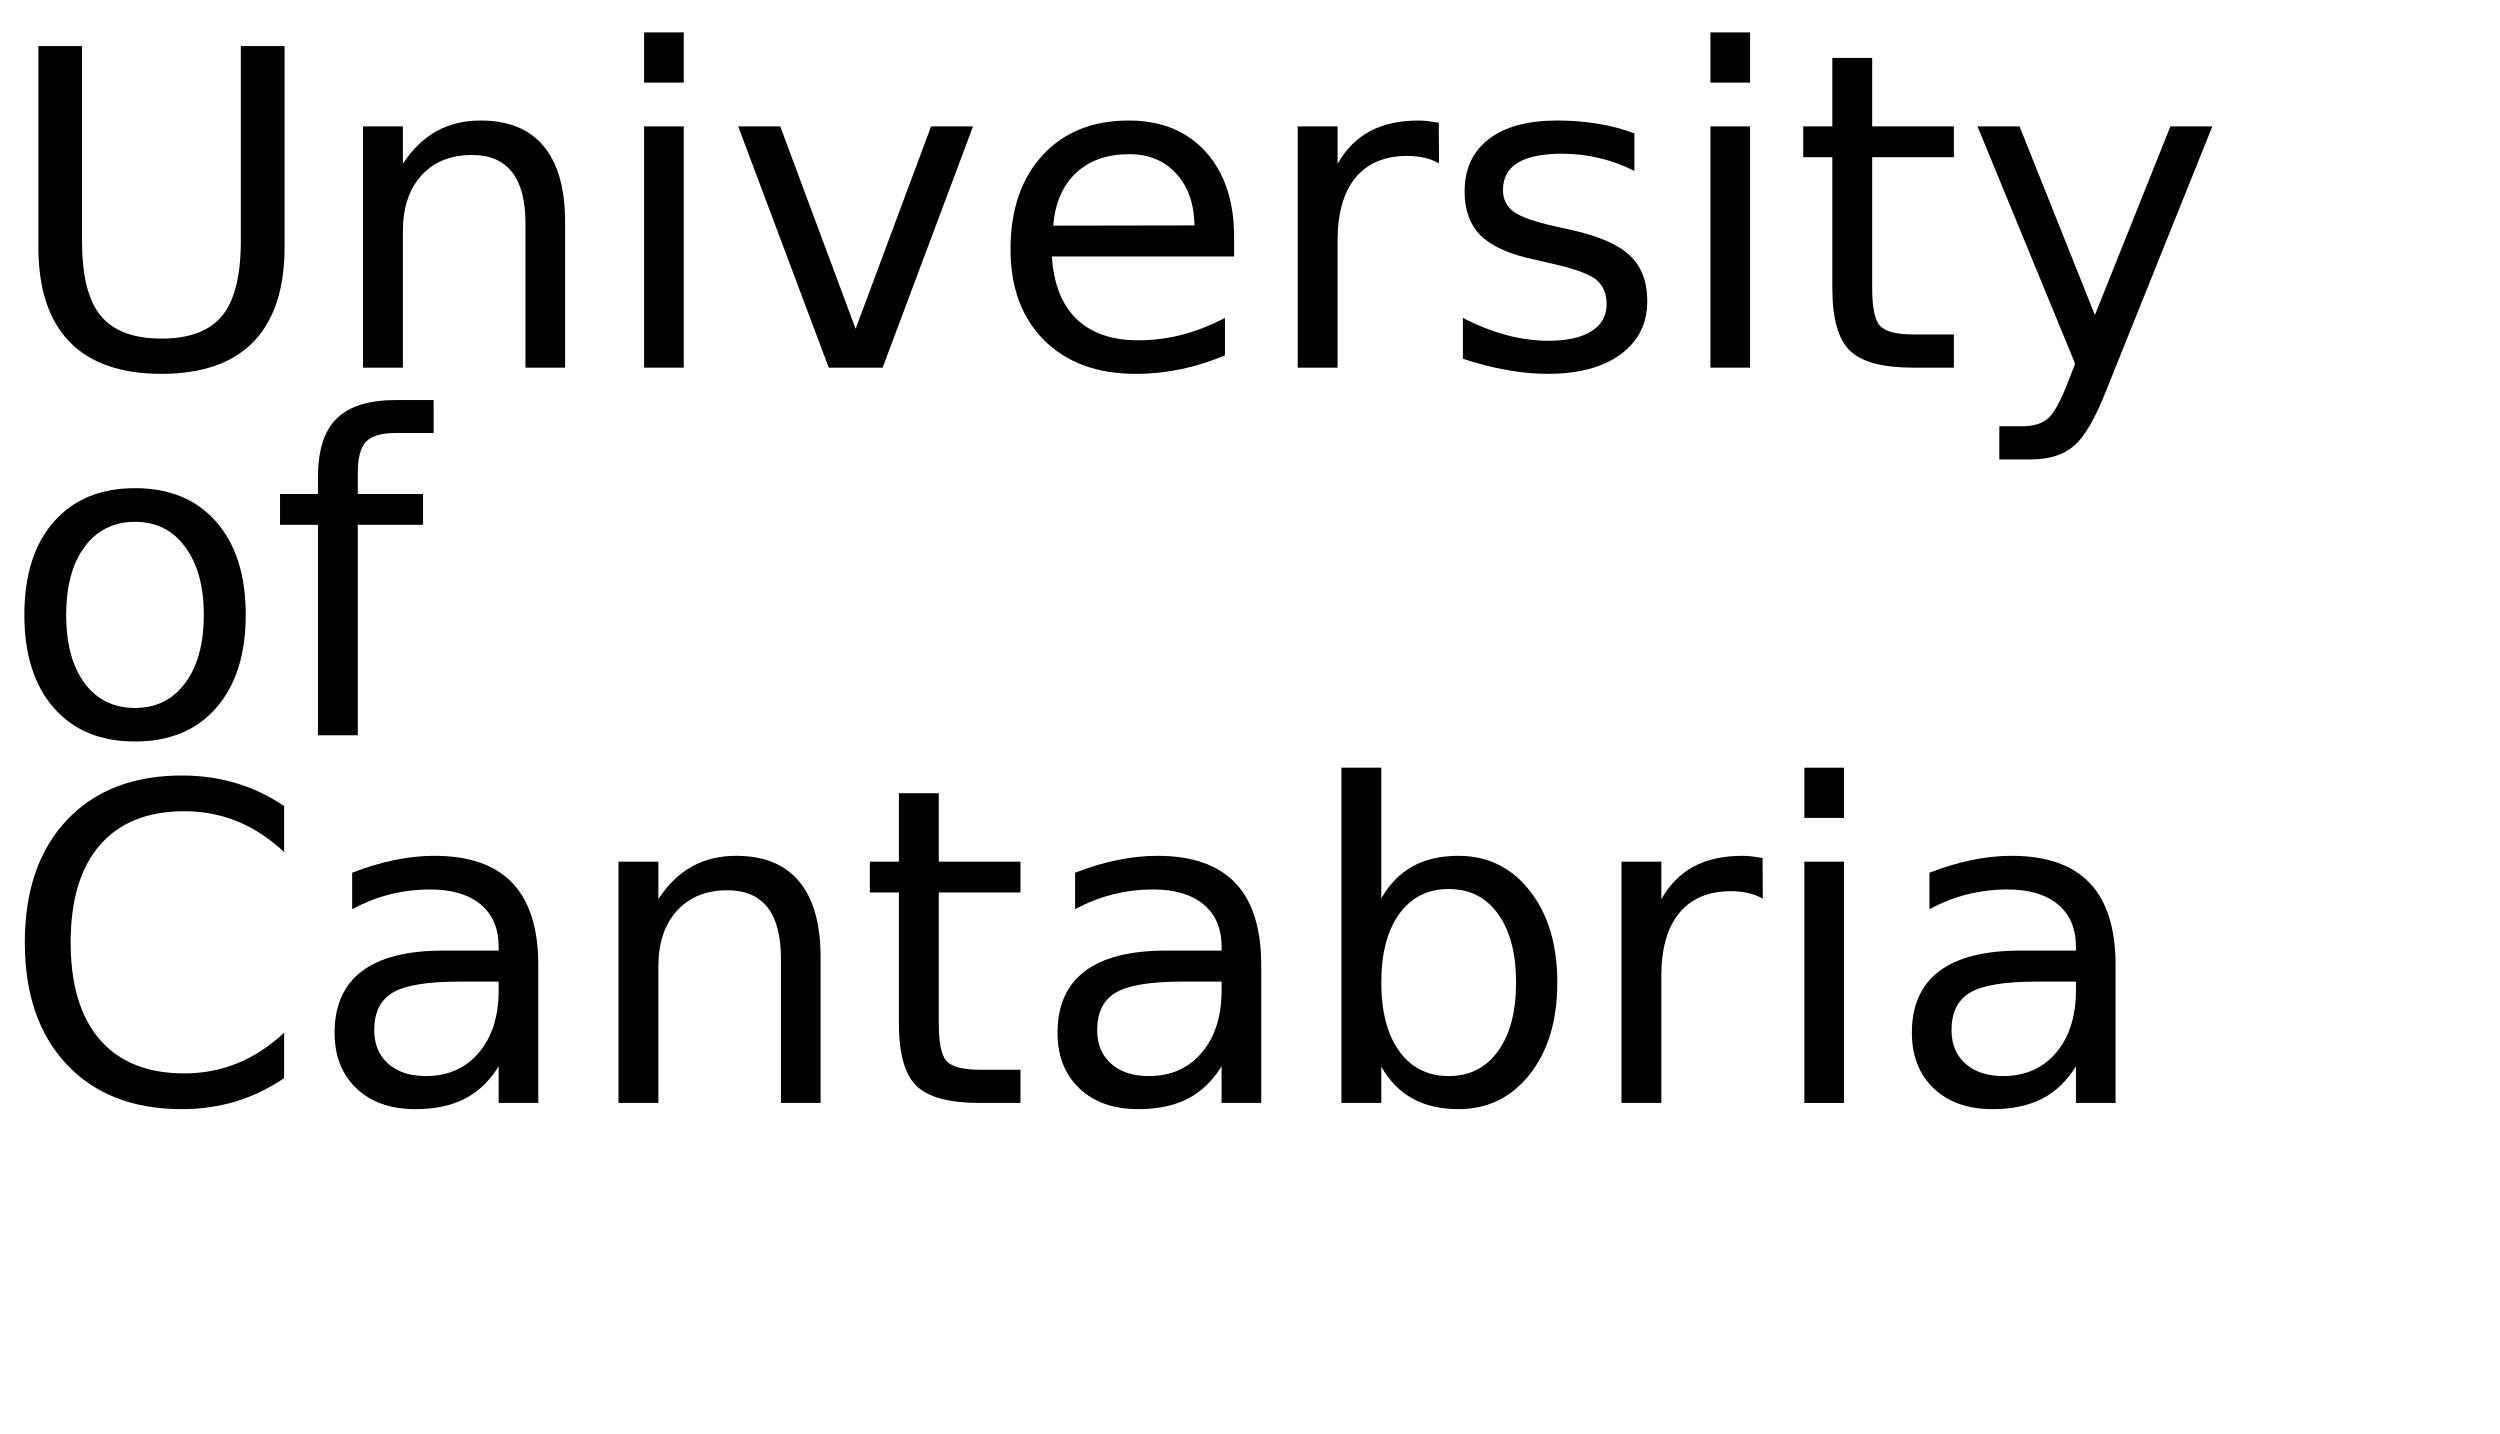
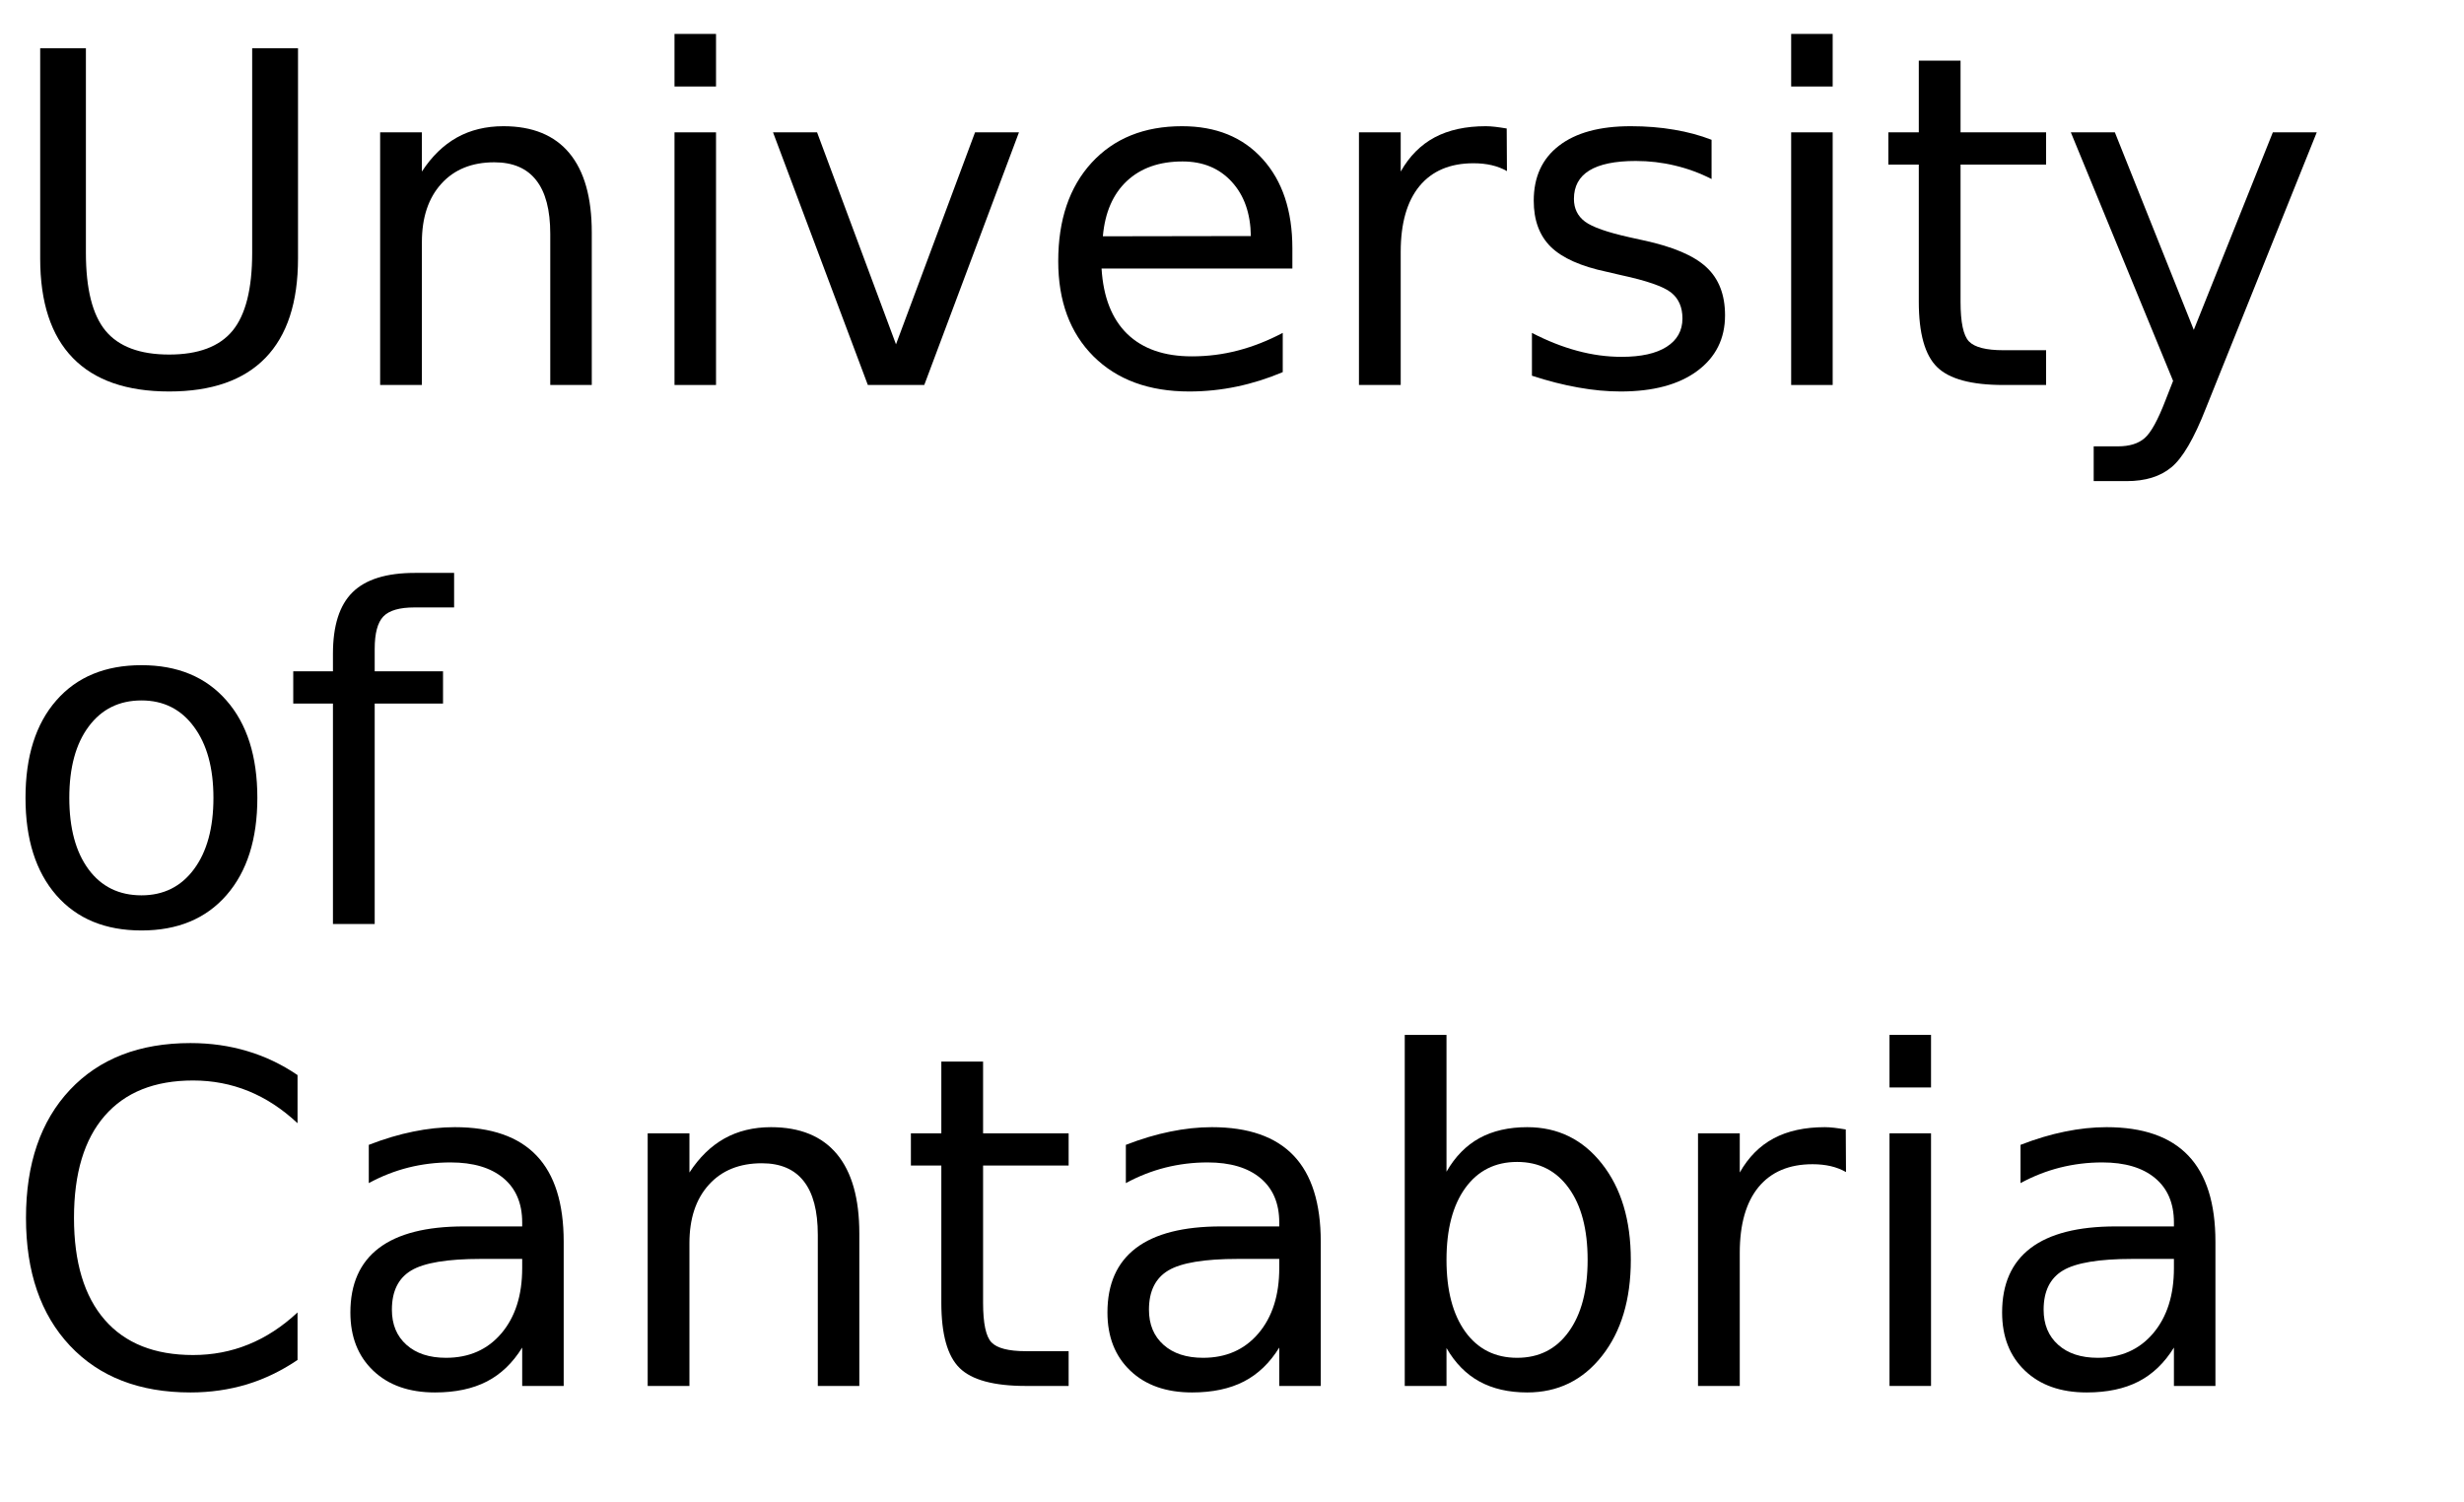
- <svg xmlns="http://www.w3.org/2000/svg" xmlns:xlink="http://www.w3.org/1999/xlink" width="340" height="195" viewBox="0 0 340 195">
+ <svg xmlns="http://www.w3.org/2000/svg" xmlns:xlink="http://www.w3.org/1999/xlink" width="320" height="195" viewBox="0 0 320 195">
  <defs>
    <g>
      <g id="glyph-0-0">
        <path d="M 5.219 -43.734 L 11.156 -43.734 L 11.156 -17.172 C 11.156 -12.484 12.004 -9.109 13.703 -7.047 C 15.41 -4.984 18.164 -3.953 21.969 -3.953 C 25.758 -3.953 28.504 -4.984 30.203 -7.047 C 31.898 -9.109 32.75 -12.484 32.75 -17.172 L 32.75 -43.734 L 38.703 -43.734 L 38.703 -16.438 C 38.703 -10.727 37.289 -6.422 34.469 -3.516 C 31.645 -0.609 27.477 0.844 21.969 0.844 C 16.445 0.844 12.273 -0.609 9.453 -3.516 C 6.629 -6.422 5.219 -10.727 5.219 -16.438 Z M 5.219 -43.734 " />
      </g>
      <g id="glyph-0-1">
        <path d="M 32.938 -19.812 L 32.938 0 L 27.547 0 L 27.547 -19.625 C 27.547 -22.727 26.938 -25.051 25.719 -26.594 C 24.508 -28.145 22.695 -28.922 20.281 -28.922 C 17.363 -28.922 15.066 -27.988 13.391 -26.125 C 11.711 -24.27 10.875 -21.742 10.875 -18.547 L 10.875 0 L 5.453 0 L 5.453 -32.812 L 10.875 -32.812 L 10.875 -27.719 C 12.156 -29.688 13.672 -31.16 15.422 -32.141 C 17.172 -33.117 19.188 -33.609 21.469 -33.609 C 25.238 -33.609 28.094 -32.441 30.031 -30.109 C 31.969 -27.773 32.938 -24.344 32.938 -19.812 Z M 32.938 -19.812 " />
      </g>
      <g id="glyph-0-2">
        <path d="M 5.656 -32.812 L 11.047 -32.812 L 11.047 0 L 5.656 0 Z M 5.656 -45.594 L 11.047 -45.594 L 11.047 -38.766 L 5.656 -38.766 Z M 5.656 -45.594 " />
      </g>
      <g id="glyph-0-3">
        <path d="M 1.781 -32.812 L 7.5 -32.812 L 17.75 -5.281 L 28.016 -32.812 L 33.719 -32.812 L 21.422 0 L 14.094 0 Z M 1.781 -32.812 " />
      </g>
      <g id="glyph-0-4">
        <path d="M 33.719 -17.75 L 33.719 -15.125 L 8.938 -15.125 C 9.164 -11.406 10.281 -8.57 12.281 -6.625 C 14.289 -4.688 17.082 -3.719 20.656 -3.719 C 22.727 -3.719 24.734 -3.973 26.672 -4.484 C 28.617 -4.992 30.551 -5.754 32.469 -6.766 L 32.469 -1.672 C 30.531 -0.848 28.547 -0.223 26.516 0.203 C 24.484 0.629 22.422 0.844 20.328 0.844 C 15.098 0.844 10.953 -0.676 7.891 -3.719 C 4.836 -6.77 3.312 -10.891 3.312 -16.078 C 3.312 -21.453 4.758 -25.719 7.656 -28.875 C 10.562 -32.031 14.473 -33.609 19.391 -33.609 C 23.805 -33.609 27.297 -32.188 29.859 -29.344 C 32.43 -26.5 33.719 -22.633 33.719 -17.75 Z M 28.328 -19.344 C 28.285 -22.289 27.457 -24.641 25.844 -26.391 C 24.238 -28.148 22.109 -29.031 19.453 -29.031 C 16.441 -29.031 14.031 -28.18 12.219 -26.484 C 10.414 -24.785 9.379 -22.395 9.109 -19.312 Z M 28.328 -19.344 " />
      </g>
      <g id="glyph-0-5">
        <path d="M 24.672 -27.781 C 24.066 -28.125 23.406 -28.379 22.688 -28.547 C 21.977 -28.711 21.191 -28.797 20.328 -28.797 C 17.285 -28.797 14.945 -27.805 13.312 -25.828 C 11.688 -23.848 10.875 -21 10.875 -17.281 L 10.875 0 L 5.453 0 L 5.453 -32.812 L 10.875 -32.812 L 10.875 -27.719 C 12 -29.707 13.469 -31.188 15.281 -32.156 C 17.102 -33.125 19.316 -33.609 21.922 -33.609 C 22.285 -33.609 22.691 -33.582 23.141 -33.531 C 23.586 -33.477 24.086 -33.406 24.641 -33.312 Z M 24.672 -27.781 " />
      </g>
      <g id="glyph-0-6">
        <path d="M 26.578 -31.844 L 26.578 -26.75 C 25.047 -27.531 23.457 -28.113 21.812 -28.5 C 20.176 -28.895 18.484 -29.094 16.734 -29.094 C 14.055 -29.094 12.047 -28.68 10.703 -27.859 C 9.367 -27.035 8.703 -25.805 8.703 -24.172 C 8.703 -22.922 9.18 -21.938 10.141 -21.219 C 11.098 -20.508 13.02 -19.832 15.906 -19.188 L 17.75 -18.781 C 21.582 -17.957 24.301 -16.797 25.906 -15.297 C 27.52 -13.805 28.328 -11.723 28.328 -9.047 C 28.328 -6.004 27.117 -3.594 24.703 -1.812 C 22.297 -0.039 18.984 0.844 14.766 0.844 C 13.004 0.844 11.172 0.672 9.266 0.328 C 7.367 -0.004 5.363 -0.516 3.25 -1.203 L 3.25 -6.766 C 5.238 -5.734 7.203 -4.957 9.141 -4.438 C 11.078 -3.914 12.992 -3.656 14.891 -3.656 C 17.422 -3.656 19.367 -4.086 20.734 -4.953 C 22.109 -5.828 22.797 -7.055 22.797 -8.641 C 22.797 -10.109 22.301 -11.234 21.312 -12.016 C 20.32 -12.797 18.16 -13.547 14.828 -14.266 L 12.953 -14.703 C 9.609 -15.41 7.191 -16.488 5.703 -17.938 C 4.223 -19.395 3.484 -21.395 3.484 -23.938 C 3.484 -27.02 4.578 -29.398 6.766 -31.078 C 8.953 -32.766 12.055 -33.609 16.078 -33.609 C 18.078 -33.609 19.953 -33.457 21.703 -33.156 C 23.461 -32.863 25.086 -32.426 26.578 -31.844 Z M 26.578 -31.844 " />
      </g>
      <g id="glyph-0-7">
        <path d="M 10.984 -42.125 L 10.984 -32.812 L 22.094 -32.812 L 22.094 -28.625 L 10.984 -28.625 L 10.984 -10.812 C 10.984 -8.133 11.348 -6.414 12.078 -5.656 C 12.816 -4.895 14.305 -4.516 16.547 -4.516 L 22.094 -4.516 L 22.094 0 L 16.547 0 C 12.391 0 9.52 -0.773 7.938 -2.328 C 6.352 -3.879 5.562 -6.707 5.562 -10.812 L 5.562 -28.625 L 1.609 -28.625 L 1.609 -32.812 L 5.562 -32.812 L 5.562 -42.125 Z M 10.984 -42.125 " />
      </g>
      <g id="glyph-0-8">
        <path d="M 19.312 3.047 C 17.781 6.953 16.289 9.5 14.844 10.688 C 13.406 11.883 11.473 12.484 9.047 12.484 L 4.75 12.484 L 4.75 7.969 L 7.906 7.969 C 9.395 7.969 10.547 7.613 11.359 6.906 C 12.18 6.207 13.094 4.551 14.094 1.938 L 15.062 -0.531 L 1.781 -32.812 L 7.5 -32.812 L 17.75 -7.156 L 28.016 -32.812 L 33.719 -32.812 Z M 19.312 3.047 " />
      </g>
      <g id="glyph-0-9">
        <path d="M 18.375 -29.031 C 15.477 -29.031 13.191 -27.898 11.516 -25.641 C 9.836 -23.391 9 -20.301 9 -16.375 C 9 -12.445 9.832 -9.352 11.5 -7.094 C 13.164 -4.844 15.457 -3.719 18.375 -3.719 C 21.238 -3.719 23.508 -4.848 25.188 -7.109 C 26.875 -9.379 27.719 -12.469 27.719 -16.375 C 27.719 -20.258 26.875 -23.336 25.188 -25.609 C 23.508 -27.891 21.238 -29.031 18.375 -29.031 Z M 18.375 -33.609 C 23.062 -33.609 26.738 -32.082 29.406 -29.031 C 32.082 -25.988 33.422 -21.77 33.422 -16.375 C 33.422 -11.008 32.082 -6.797 29.406 -3.734 C 26.738 -0.68 23.062 0.844 18.375 0.844 C 13.664 0.844 9.977 -0.68 7.312 -3.734 C 4.645 -6.797 3.312 -11.008 3.312 -16.375 C 3.312 -21.77 4.645 -25.988 7.312 -29.031 C 9.977 -32.082 13.664 -33.609 18.375 -33.609 Z M 18.375 -33.609 " />
      </g>
      <g id="glyph-0-10">
        <path d="M 22.266 -45.594 L 22.266 -41.109 L 17.109 -41.109 C 15.172 -41.109 13.828 -40.719 13.078 -39.938 C 12.328 -39.156 11.953 -37.75 11.953 -35.719 L 11.953 -32.812 L 20.828 -32.812 L 20.828 -28.625 L 11.953 -28.625 L 11.953 0 L 6.531 0 L 6.531 -28.625 L 1.375 -28.625 L 1.375 -32.812 L 6.531 -32.812 L 6.531 -35.094 C 6.531 -38.75 7.379 -41.41 9.078 -43.078 C 10.773 -44.754 13.473 -45.594 17.172 -45.594 Z M 22.266 -45.594 " />
      </g>
      <g id="glyph-0-11">
        <path d="M 38.641 -40.375 L 38.641 -34.125 C 36.648 -35.988 34.523 -37.379 32.266 -38.297 C 30.016 -39.211 27.617 -39.672 25.078 -39.672 C 20.078 -39.672 16.25 -38.141 13.594 -35.078 C 10.938 -32.023 9.609 -27.609 9.609 -21.828 C 9.609 -16.066 10.938 -11.656 13.594 -8.594 C 16.25 -5.539 20.078 -4.016 25.078 -4.016 C 27.617 -4.016 30.016 -4.473 32.266 -5.391 C 34.523 -6.305 36.648 -7.691 38.641 -9.547 L 38.641 -3.375 C 36.566 -1.969 34.375 -0.91 32.062 -0.203 C 29.75 0.492 27.305 0.844 24.734 0.844 C 18.109 0.844 12.891 -1.18 9.078 -5.234 C 5.273 -9.285 3.375 -14.816 3.375 -21.828 C 3.375 -28.859 5.273 -34.398 9.078 -38.453 C 12.891 -42.504 18.109 -44.531 24.734 -44.531 C 27.348 -44.531 29.812 -44.18 32.125 -43.484 C 34.438 -42.797 36.609 -41.758 38.641 -40.375 Z M 38.641 -40.375 " />
      </g>
      <g id="glyph-0-12">
        <path d="M 20.562 -16.5 C 16.207 -16.5 13.191 -16 11.516 -15 C 9.836 -14 9 -12.301 9 -9.906 C 9 -7.988 9.629 -6.469 10.891 -5.344 C 12.148 -4.219 13.863 -3.656 16.031 -3.656 C 19.02 -3.656 21.414 -4.711 23.219 -6.828 C 25.02 -8.953 25.922 -11.773 25.922 -15.297 L 25.922 -16.5 Z M 31.312 -18.719 L 31.312 0 L 25.922 0 L 25.922 -4.984 C 24.691 -2.992 23.16 -1.523 21.328 -0.578 C 19.492 0.367 17.25 0.844 14.594 0.844 C 11.227 0.844 8.555 -0.098 6.578 -1.984 C 4.598 -3.867 3.609 -6.391 3.609 -9.547 C 3.609 -13.242 4.844 -16.031 7.312 -17.906 C 9.781 -19.781 13.469 -20.719 18.375 -20.719 L 25.922 -20.719 L 25.922 -21.234 C 25.922 -23.723 25.102 -25.645 23.469 -27 C 21.844 -28.352 19.555 -29.031 16.609 -29.031 C 14.734 -29.031 12.906 -28.805 11.125 -28.359 C 9.352 -27.91 7.645 -27.238 6 -26.344 L 6 -31.312 C 7.977 -32.082 9.895 -32.656 11.75 -33.031 C 13.602 -33.414 15.41 -33.609 17.172 -33.609 C 21.91 -33.609 25.453 -32.375 27.797 -29.906 C 30.141 -27.445 31.312 -23.719 31.312 -18.719 Z M 31.312 -18.719 " />
      </g>
      <g id="glyph-0-13">
        <path d="M 29.203 -16.375 C 29.203 -20.344 28.383 -23.453 26.75 -25.703 C 25.125 -27.961 22.891 -29.094 20.047 -29.094 C 17.191 -29.094 14.945 -27.961 13.312 -25.703 C 11.688 -23.453 10.875 -20.344 10.875 -16.375 C 10.875 -12.414 11.688 -9.305 13.312 -7.047 C 14.945 -4.785 17.191 -3.656 20.047 -3.656 C 22.891 -3.656 25.125 -4.785 26.75 -7.047 C 28.383 -9.305 29.203 -12.414 29.203 -16.375 Z M 10.875 -27.828 C 12 -29.785 13.426 -31.238 15.156 -32.188 C 16.883 -33.133 18.953 -33.609 21.359 -33.609 C 25.336 -33.609 28.57 -32.023 31.062 -28.859 C 33.562 -25.691 34.812 -21.531 34.812 -16.375 C 34.812 -11.219 33.562 -7.055 31.062 -3.891 C 28.57 -0.734 25.336 0.844 21.359 0.844 C 18.953 0.844 16.883 0.367 15.156 -0.578 C 13.426 -1.523 12 -2.973 10.875 -4.922 L 10.875 0 L 5.453 0 L 5.453 -45.594 L 10.875 -45.594 Z M 10.875 -27.828 " />
      </g>
    </g>
  </defs>
  <g fill="rgb(0%, 0%, 0%)" fill-opacity="1">
    <use xlink:href="#glyph-0-0" x="0" y="50" />
    <use xlink:href="#glyph-0-1" x="43.916" y="50" />
    <use xlink:href="#glyph-0-2" x="81.943" y="50" />
    <use xlink:href="#glyph-0-3" x="98.613" y="50" />
    <use xlink:href="#glyph-0-4" x="134.121" y="50" />
    <use xlink:href="#glyph-0-5" x="171.035" y="50" />
    <use xlink:href="#glyph-0-6" x="195.703" y="50" />
    <use xlink:href="#glyph-0-2" x="226.963" y="50" />
    <use xlink:href="#glyph-0-7" x="243.633" y="50" />
    <use xlink:href="#glyph-0-8" x="267.158" y="50" />
  </g>
  <g fill="rgb(0%, 0%, 0%)" fill-opacity="1">
-     <use xlink:href="#glyph-0-9" x="0" y="100" />
-     <use xlink:href="#glyph-0-10" x="36.709" y="100" />
+     <use xlink:href="#glyph-0-9" x="0" y="120" />
+     <use xlink:href="#glyph-0-10" x="36.709" y="120" />
  </g>
  <g fill="rgb(0%, 0%, 0%)" fill-opacity="1">
-     <use xlink:href="#glyph-0-11" x="0" y="150" />
-     <use xlink:href="#glyph-0-12" x="41.895" y="150" />
-     <use xlink:href="#glyph-0-1" x="78.662" y="150" />
-     <use xlink:href="#glyph-0-7" x="116.689" y="150" />
-     <use xlink:href="#glyph-0-12" x="140.215" y="150" />
-     <use xlink:href="#glyph-0-13" x="176.982" y="150" />
-     <use xlink:href="#glyph-0-5" x="215.068" y="150" />
-     <use xlink:href="#glyph-0-2" x="239.736" y="150" />
-     <use xlink:href="#glyph-0-12" x="256.406" y="150" />
+     <use xlink:href="#glyph-0-11" x="0" y="180" />
+     <use xlink:href="#glyph-0-12" x="41.895" y="180" />
+     <use xlink:href="#glyph-0-1" x="78.662" y="180" />
+     <use xlink:href="#glyph-0-7" x="116.689" y="180" />
+     <use xlink:href="#glyph-0-12" x="140.215" y="180" />
+     <use xlink:href="#glyph-0-13" x="176.982" y="180" />
+     <use xlink:href="#glyph-0-5" x="215.068" y="180" />
+     <use xlink:href="#glyph-0-2" x="239.736" y="180" />
+     <use xlink:href="#glyph-0-12" x="256.406" y="180" />
  </g>
</svg>
